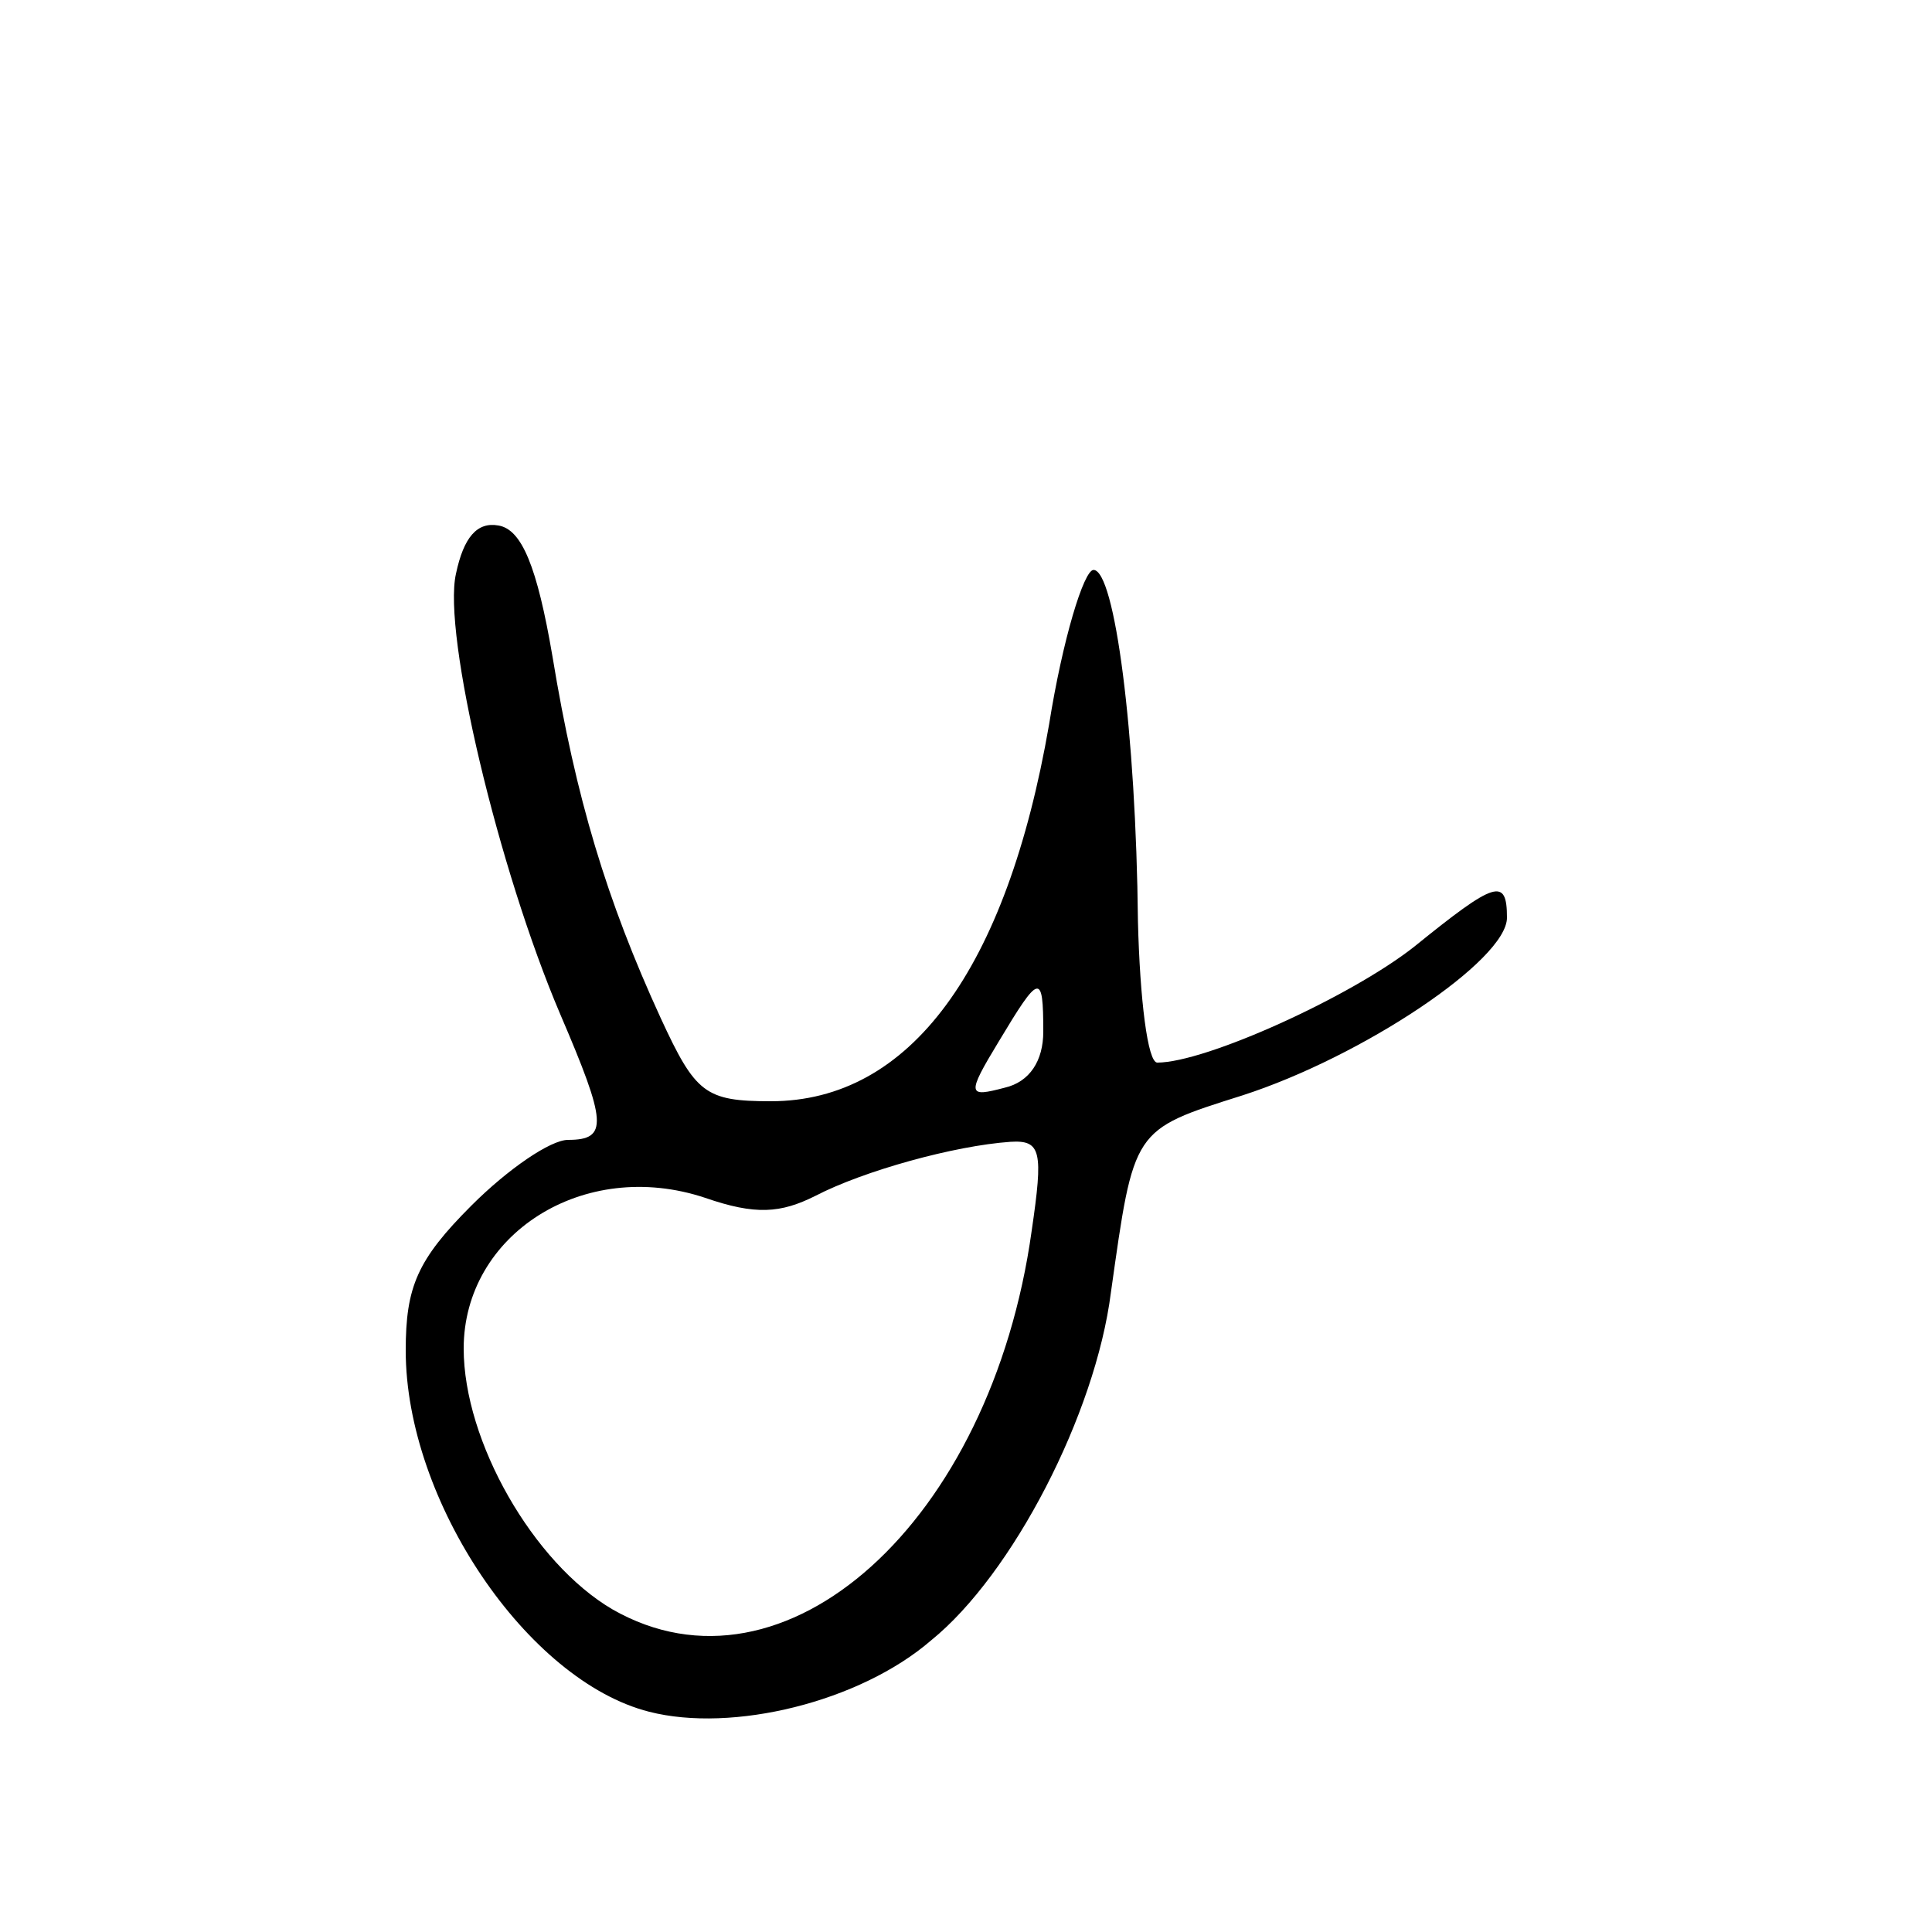
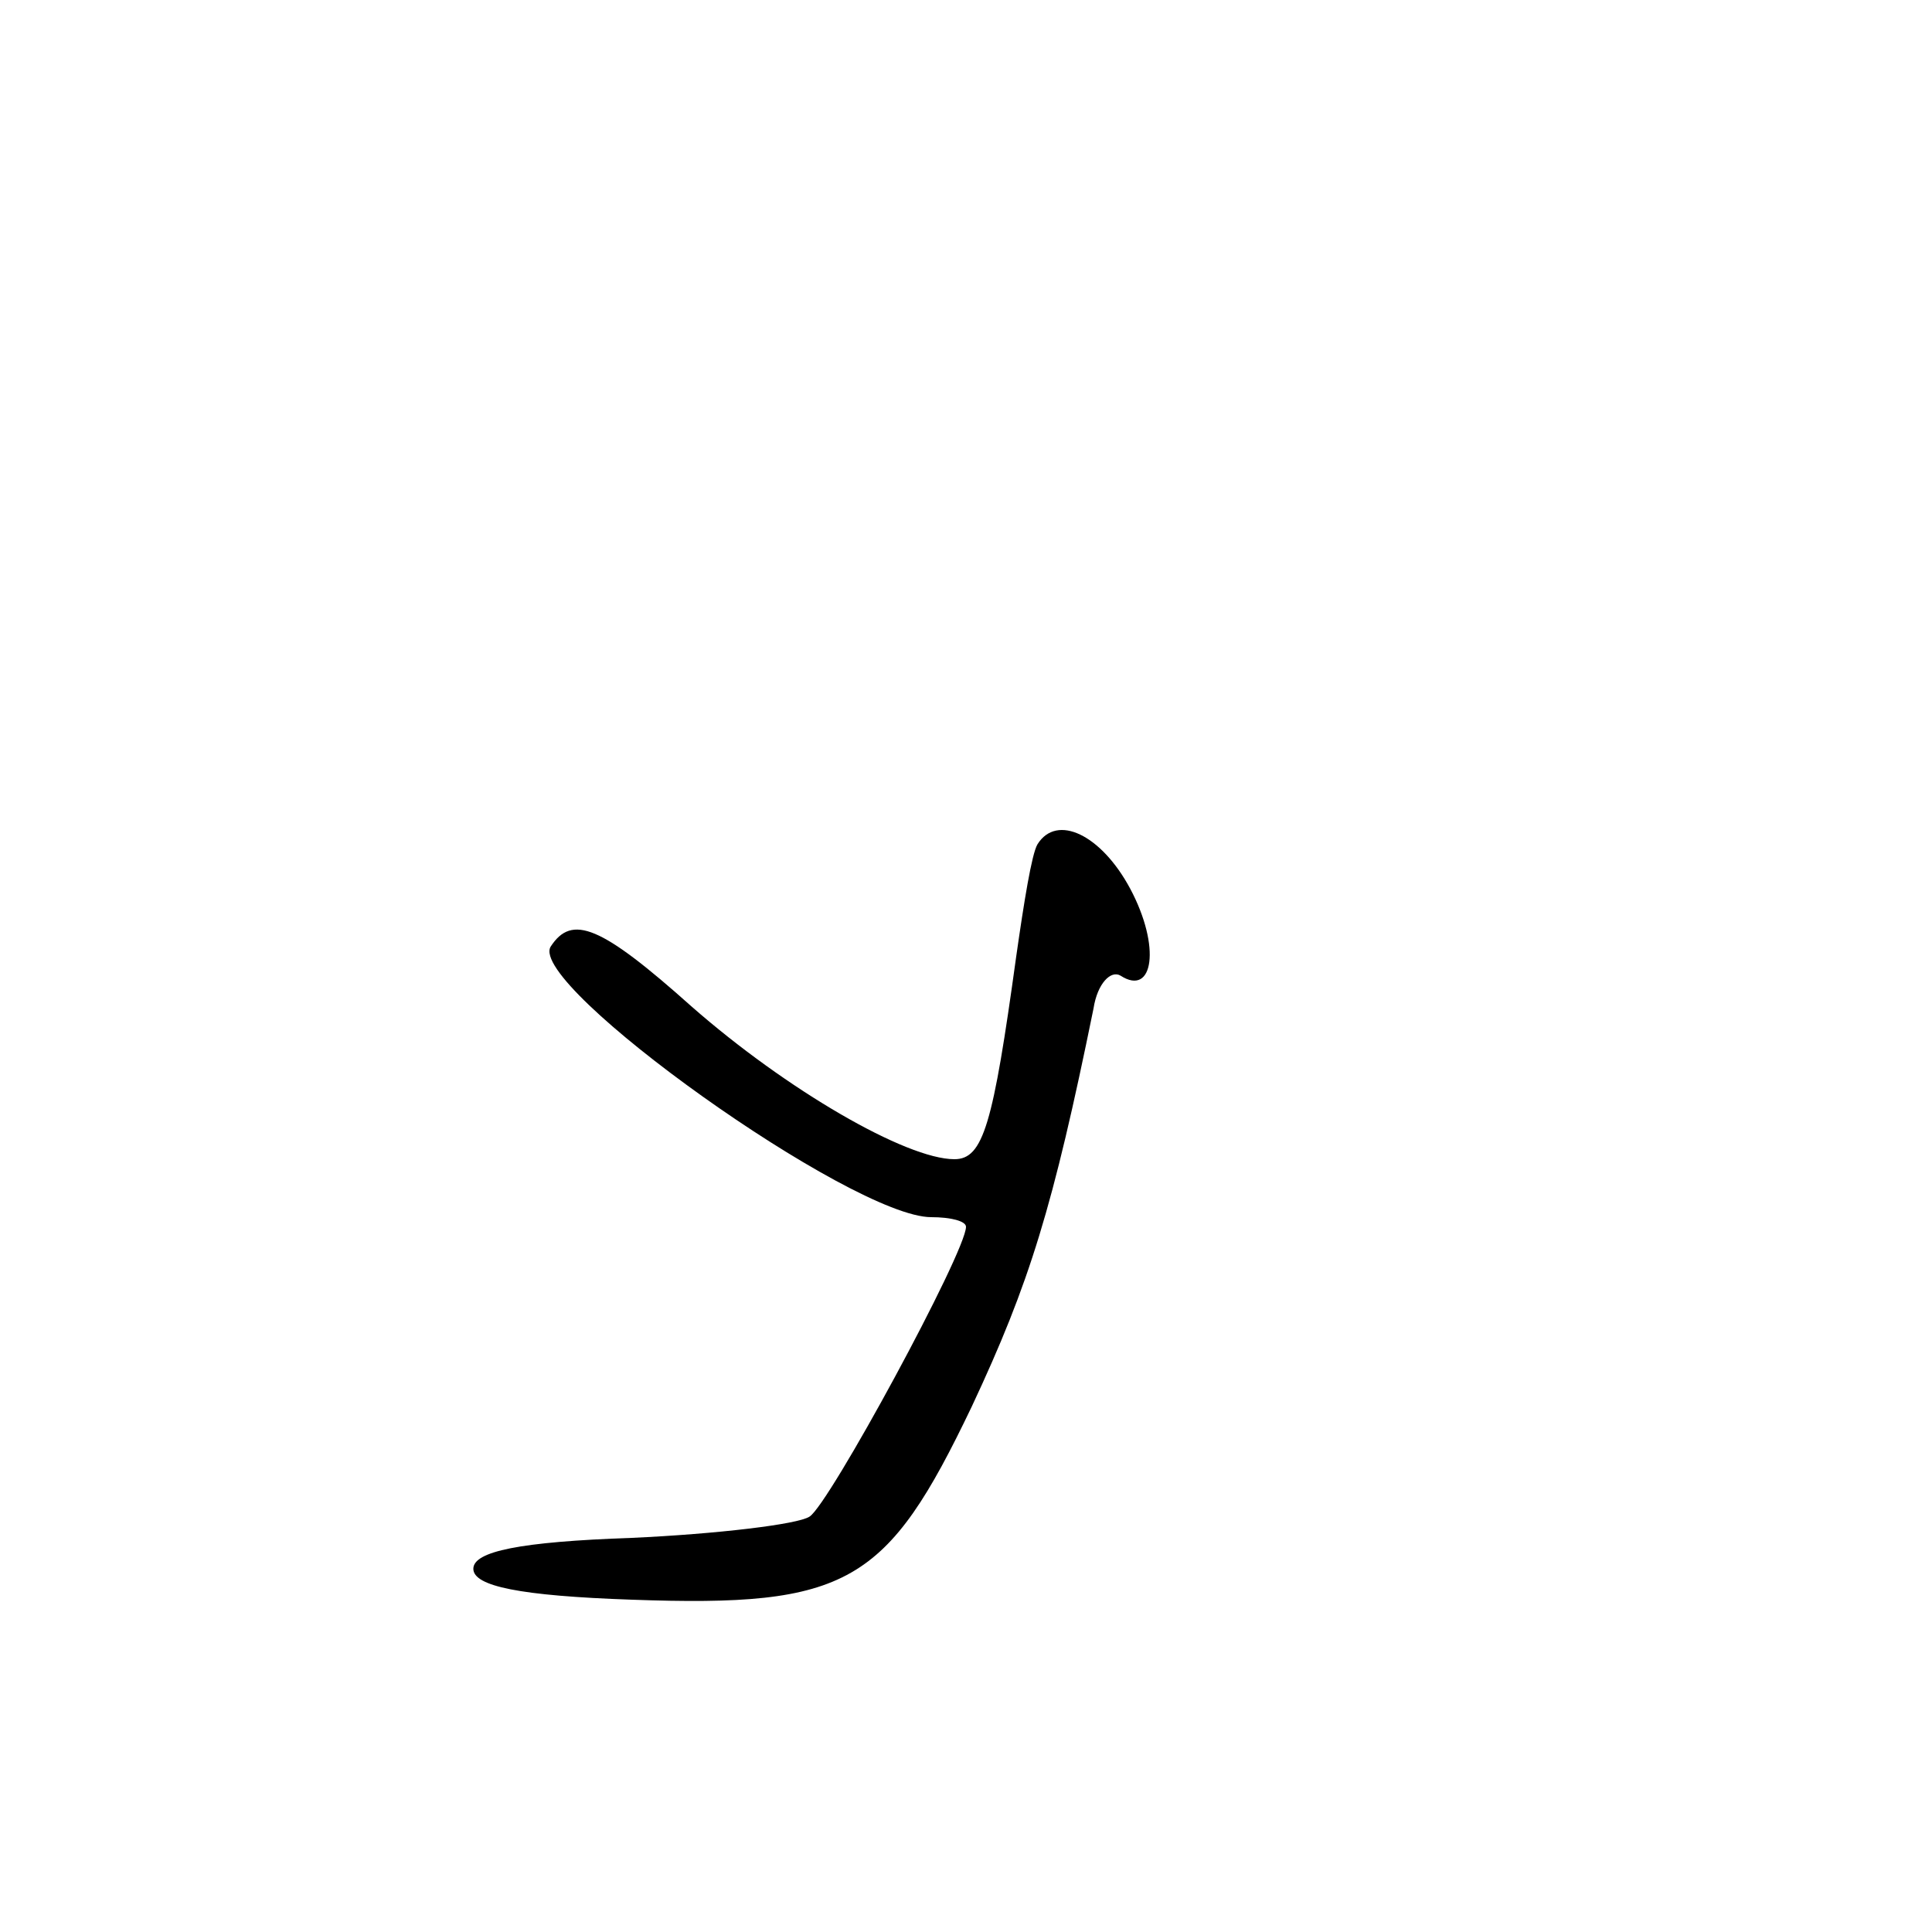
<svg xmlns="http://www.w3.org/2000/svg" version="1.0" width="100pt" height="100pt" viewBox="0 0 100 100" preserveAspectRatio="xMidYMid meet">
  <g transform="translate(0,100) scale(0.1,-0.1)" fill="#000000" stroke="none">
-     <path d="M236 703 c-7 -31 22 -153 54 -228 24 -56 25 -65 4 -65 -9 0 -31 -15 -50 -34 -28 -28 -34 -42 -34 -75 0 -78 63 -171 126 -187 43 -11 109 5 146 37 42 34 85 117 93 180 12 85 11 84 68 102 62 20 137 70 137 92 0 21 -6 19 -48 -15 -33 -26 -108 -60 -133 -60 -5 0 -9 33 -10 73 -1 98 -12 182 -23 182 -5 0 -16 -36 -23 -80 -22 -127 -72 -195 -144 -195 -34 0 -39 4 -57 43 -28 61 -44 114 -56 187 -8 47 -16 66 -28 68 -11 2 -18 -6 -22 -25z m304 -237 c0 -15 -7 -26 -20 -29 -19 -5 -20 -4 -3 24 21 35 23 36 23 5z m-6 -103 c-21 -151 -128 -247 -217 -196 -41 24 -77 87 -77 135 0 59 62 99 125 78 26 -9 39 -8 57 1 25 13 72 26 101 28 16 1 17 -5 11 -46z" />
+     <path d="M537 563 c-3 -5 -7 -30 -11 -58 -12 -87 -17 -105 -32 -105 -25 0 -87 36 -136 79 -47 42 -62 48 -73 31 -12 -20 156 -140 197 -140 10 0 18 -2 18 -5 0 -13 -71 -144 -81 -150 -6 -4 -48 -9 -92 -11 -58 -2 -82 -7 -82 -16 0 -9 24 -14 82 -16 112 -4 132 8 176 100 30 64 42 103 63 206 2 13 9 20 14 17 17 -11 21 15 5 45 -15 28 -38 39 -48 23z" />
  </g>
</svg>
